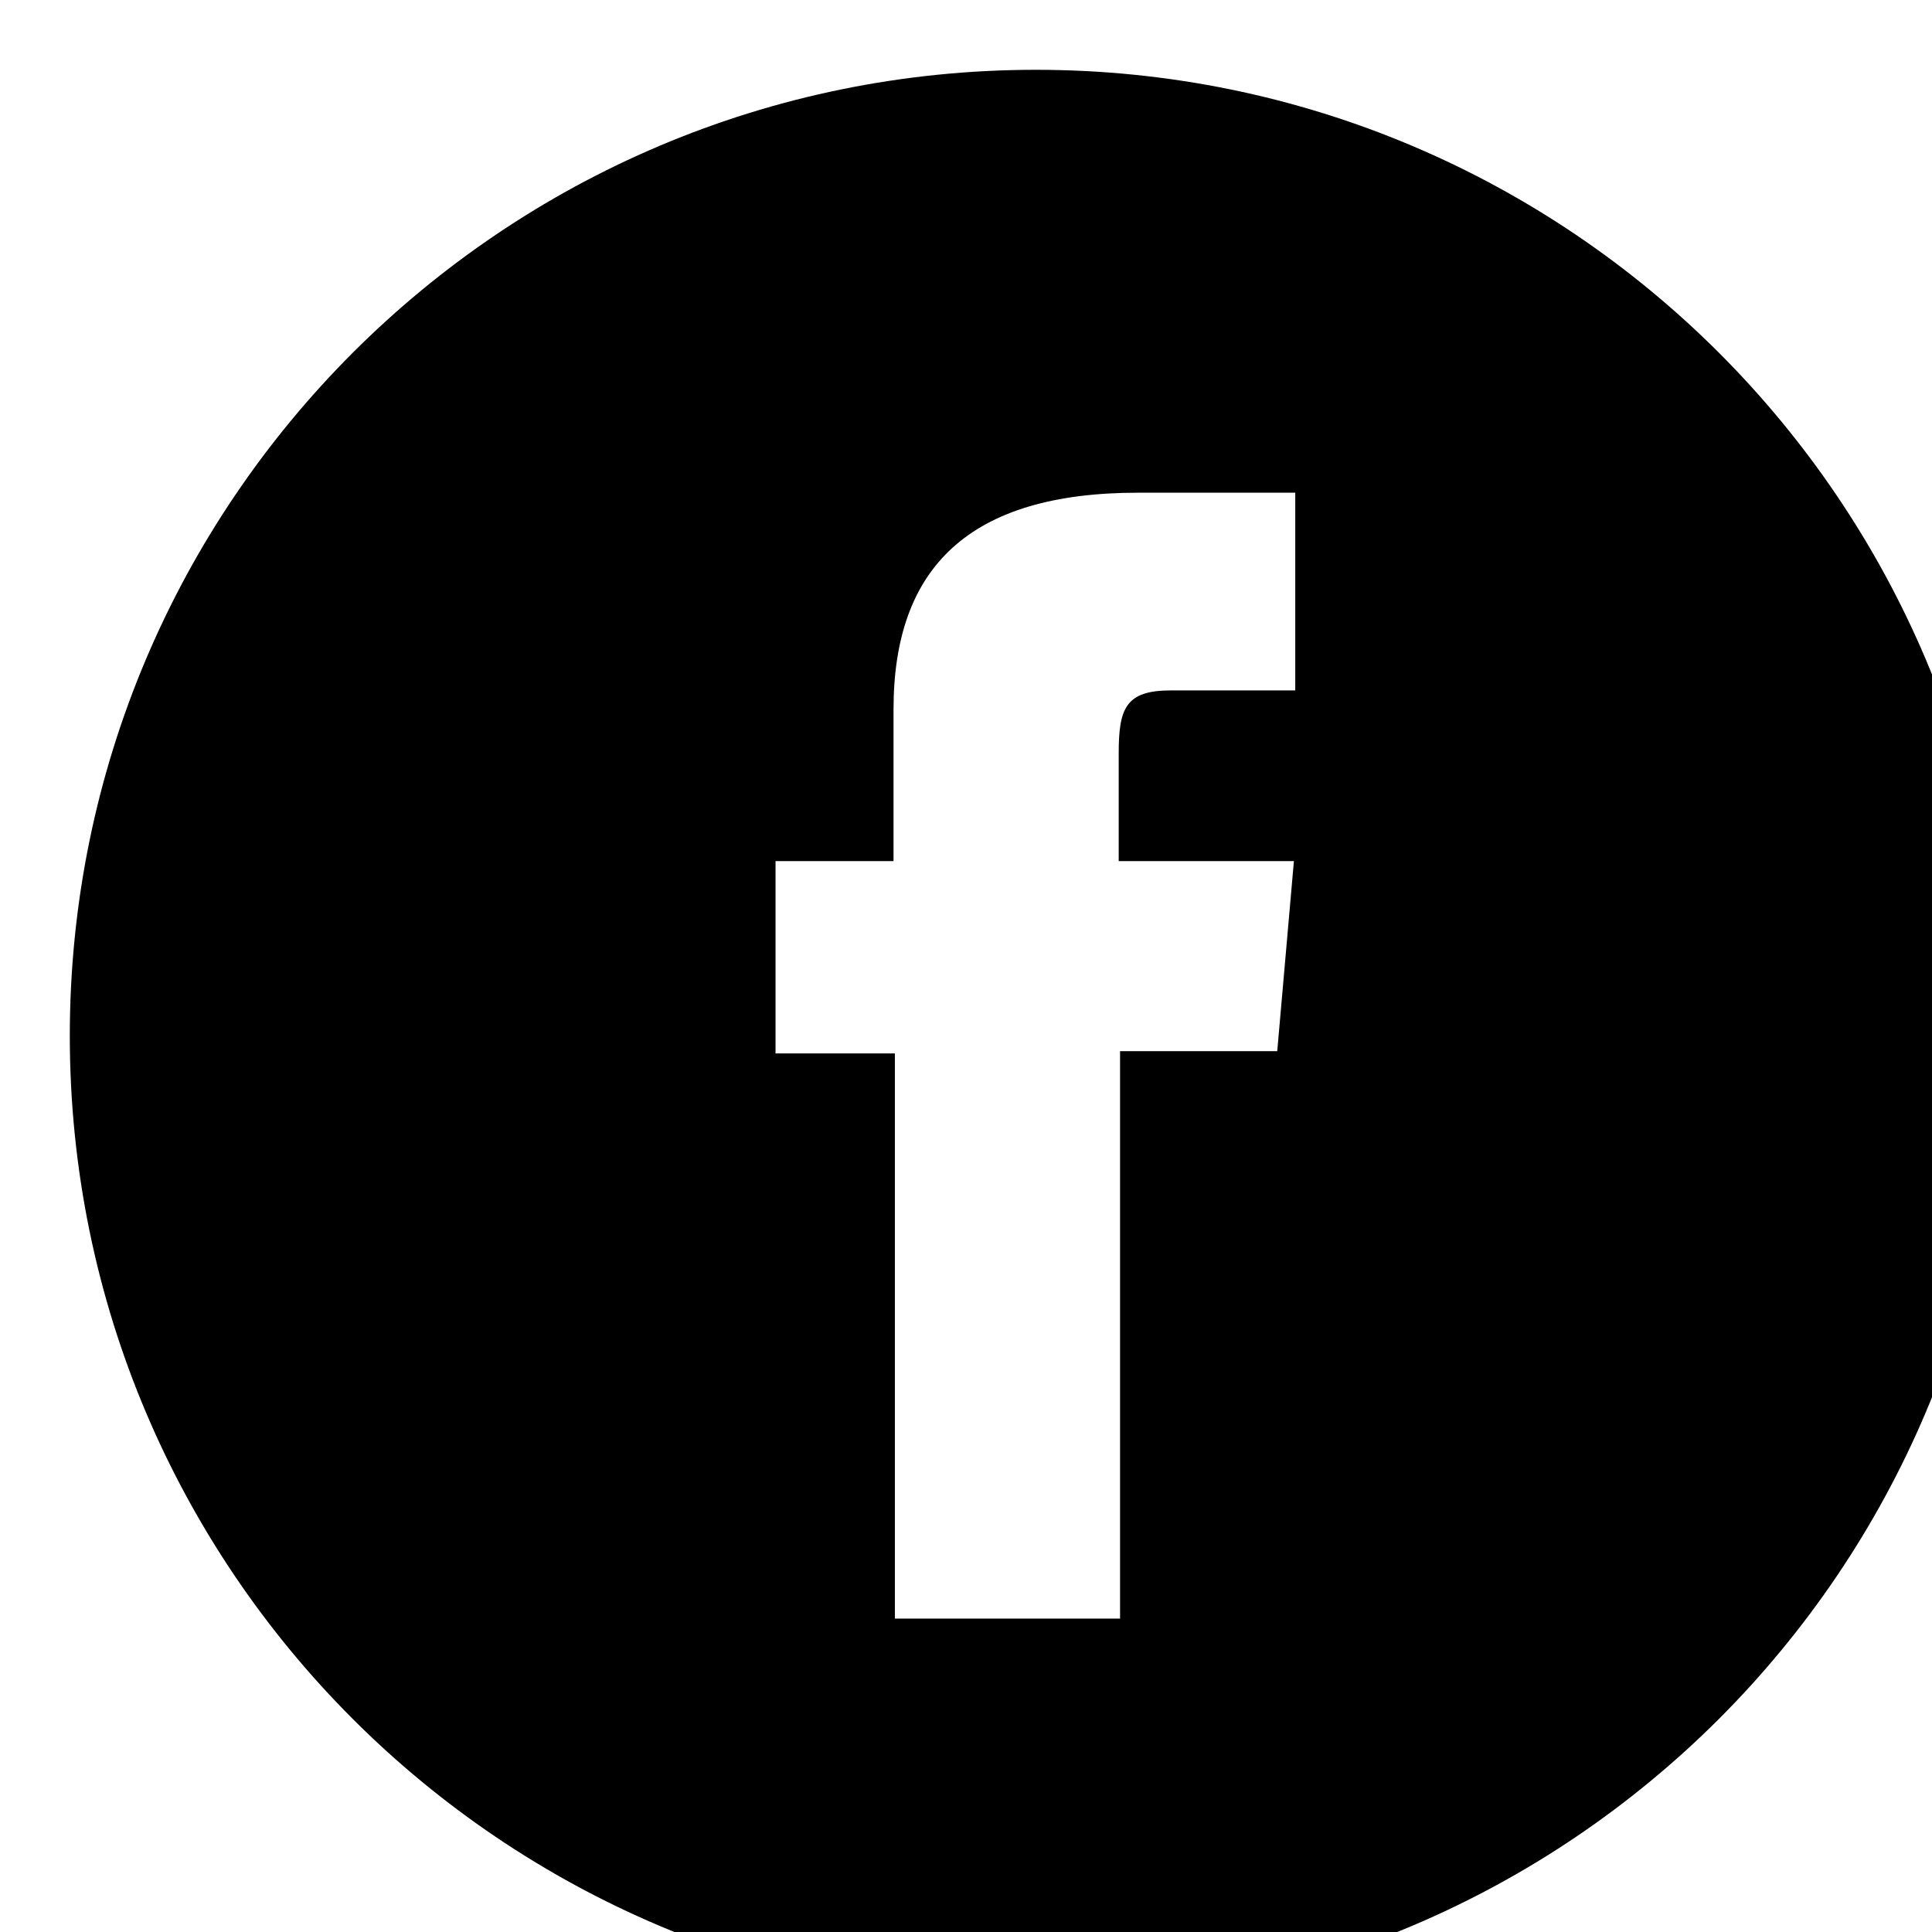
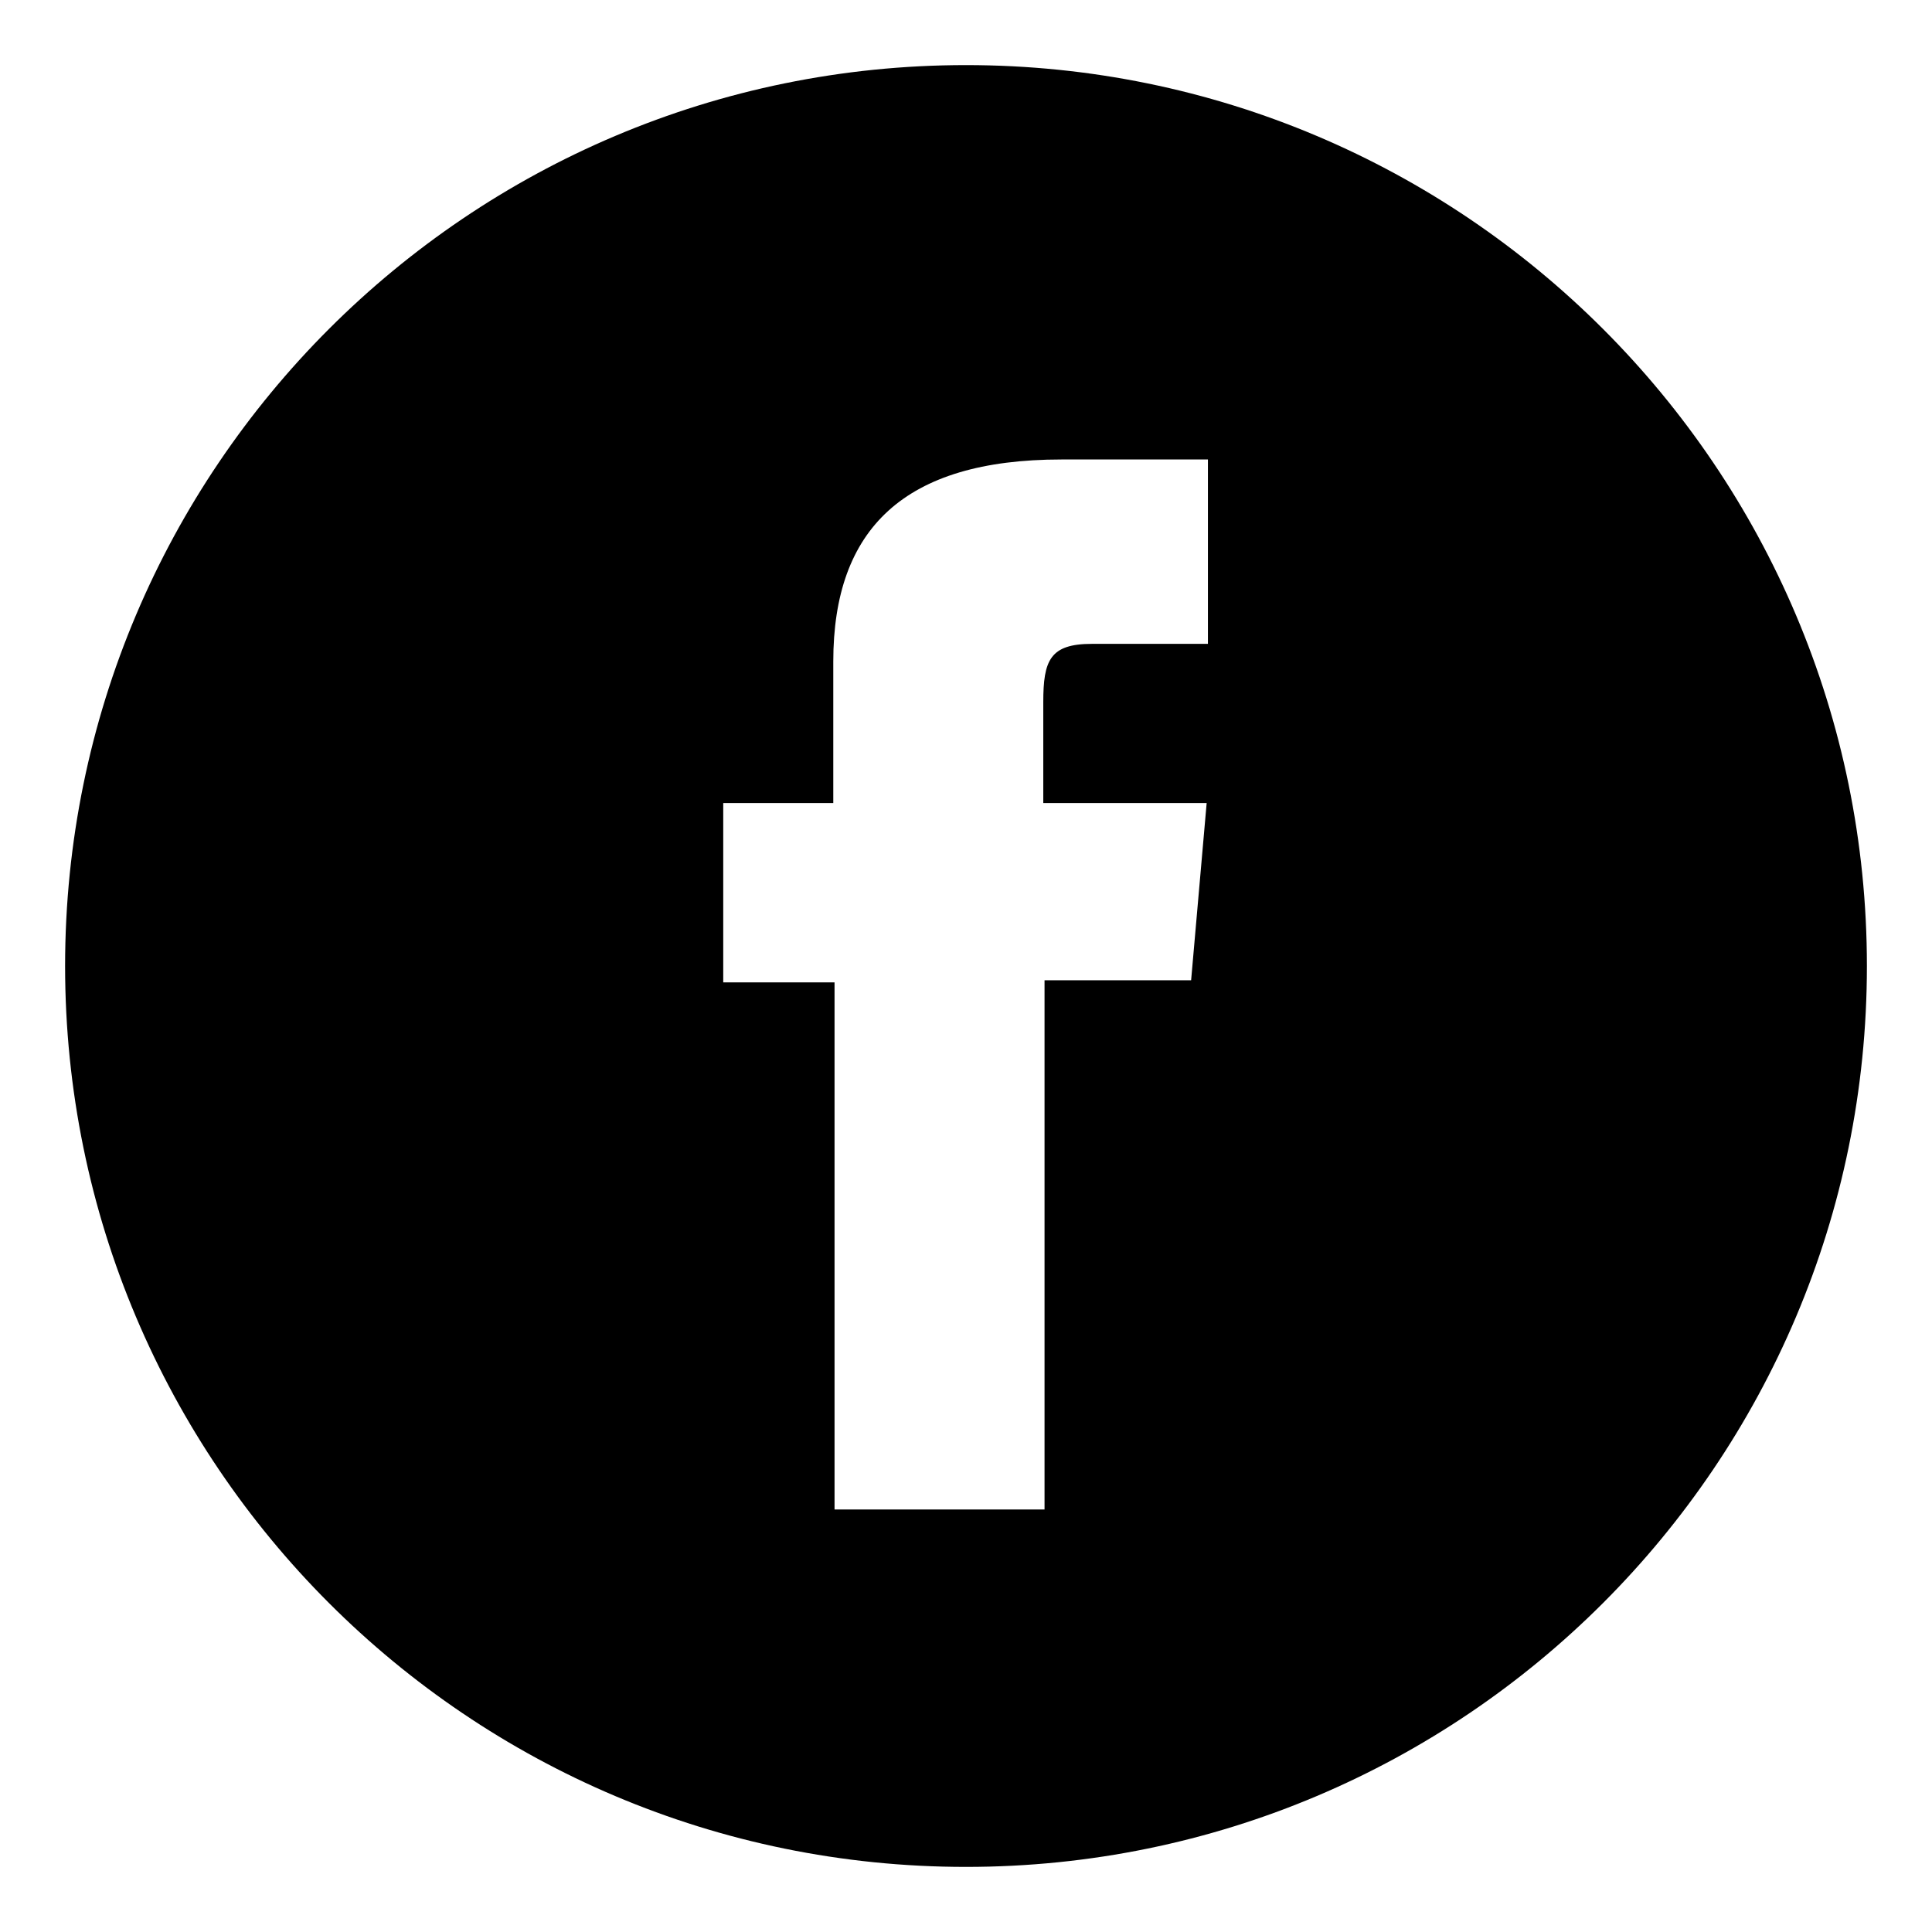
- <svg xmlns="http://www.w3.org/2000/svg">
+ <svg xmlns="http://www.w3.org/2000/svg" height="46" width="46" preserveaspectratio="none">
  <path d="M23,1.55A21.45,21.45,0,1,0,44.45,23h0A21.45,21.45,0,0,0,23,1.55Zm5.76,13.78H26c-1,0-1.16.39-1.16,1.39v2.4h3.89l-.37,4.22H24.87v12.6h-5V23.39H17.22V19.12h2.62V15.75c0-3.16,1.69-4.81,5.43-4.81h3.49Z" />
</svg>
